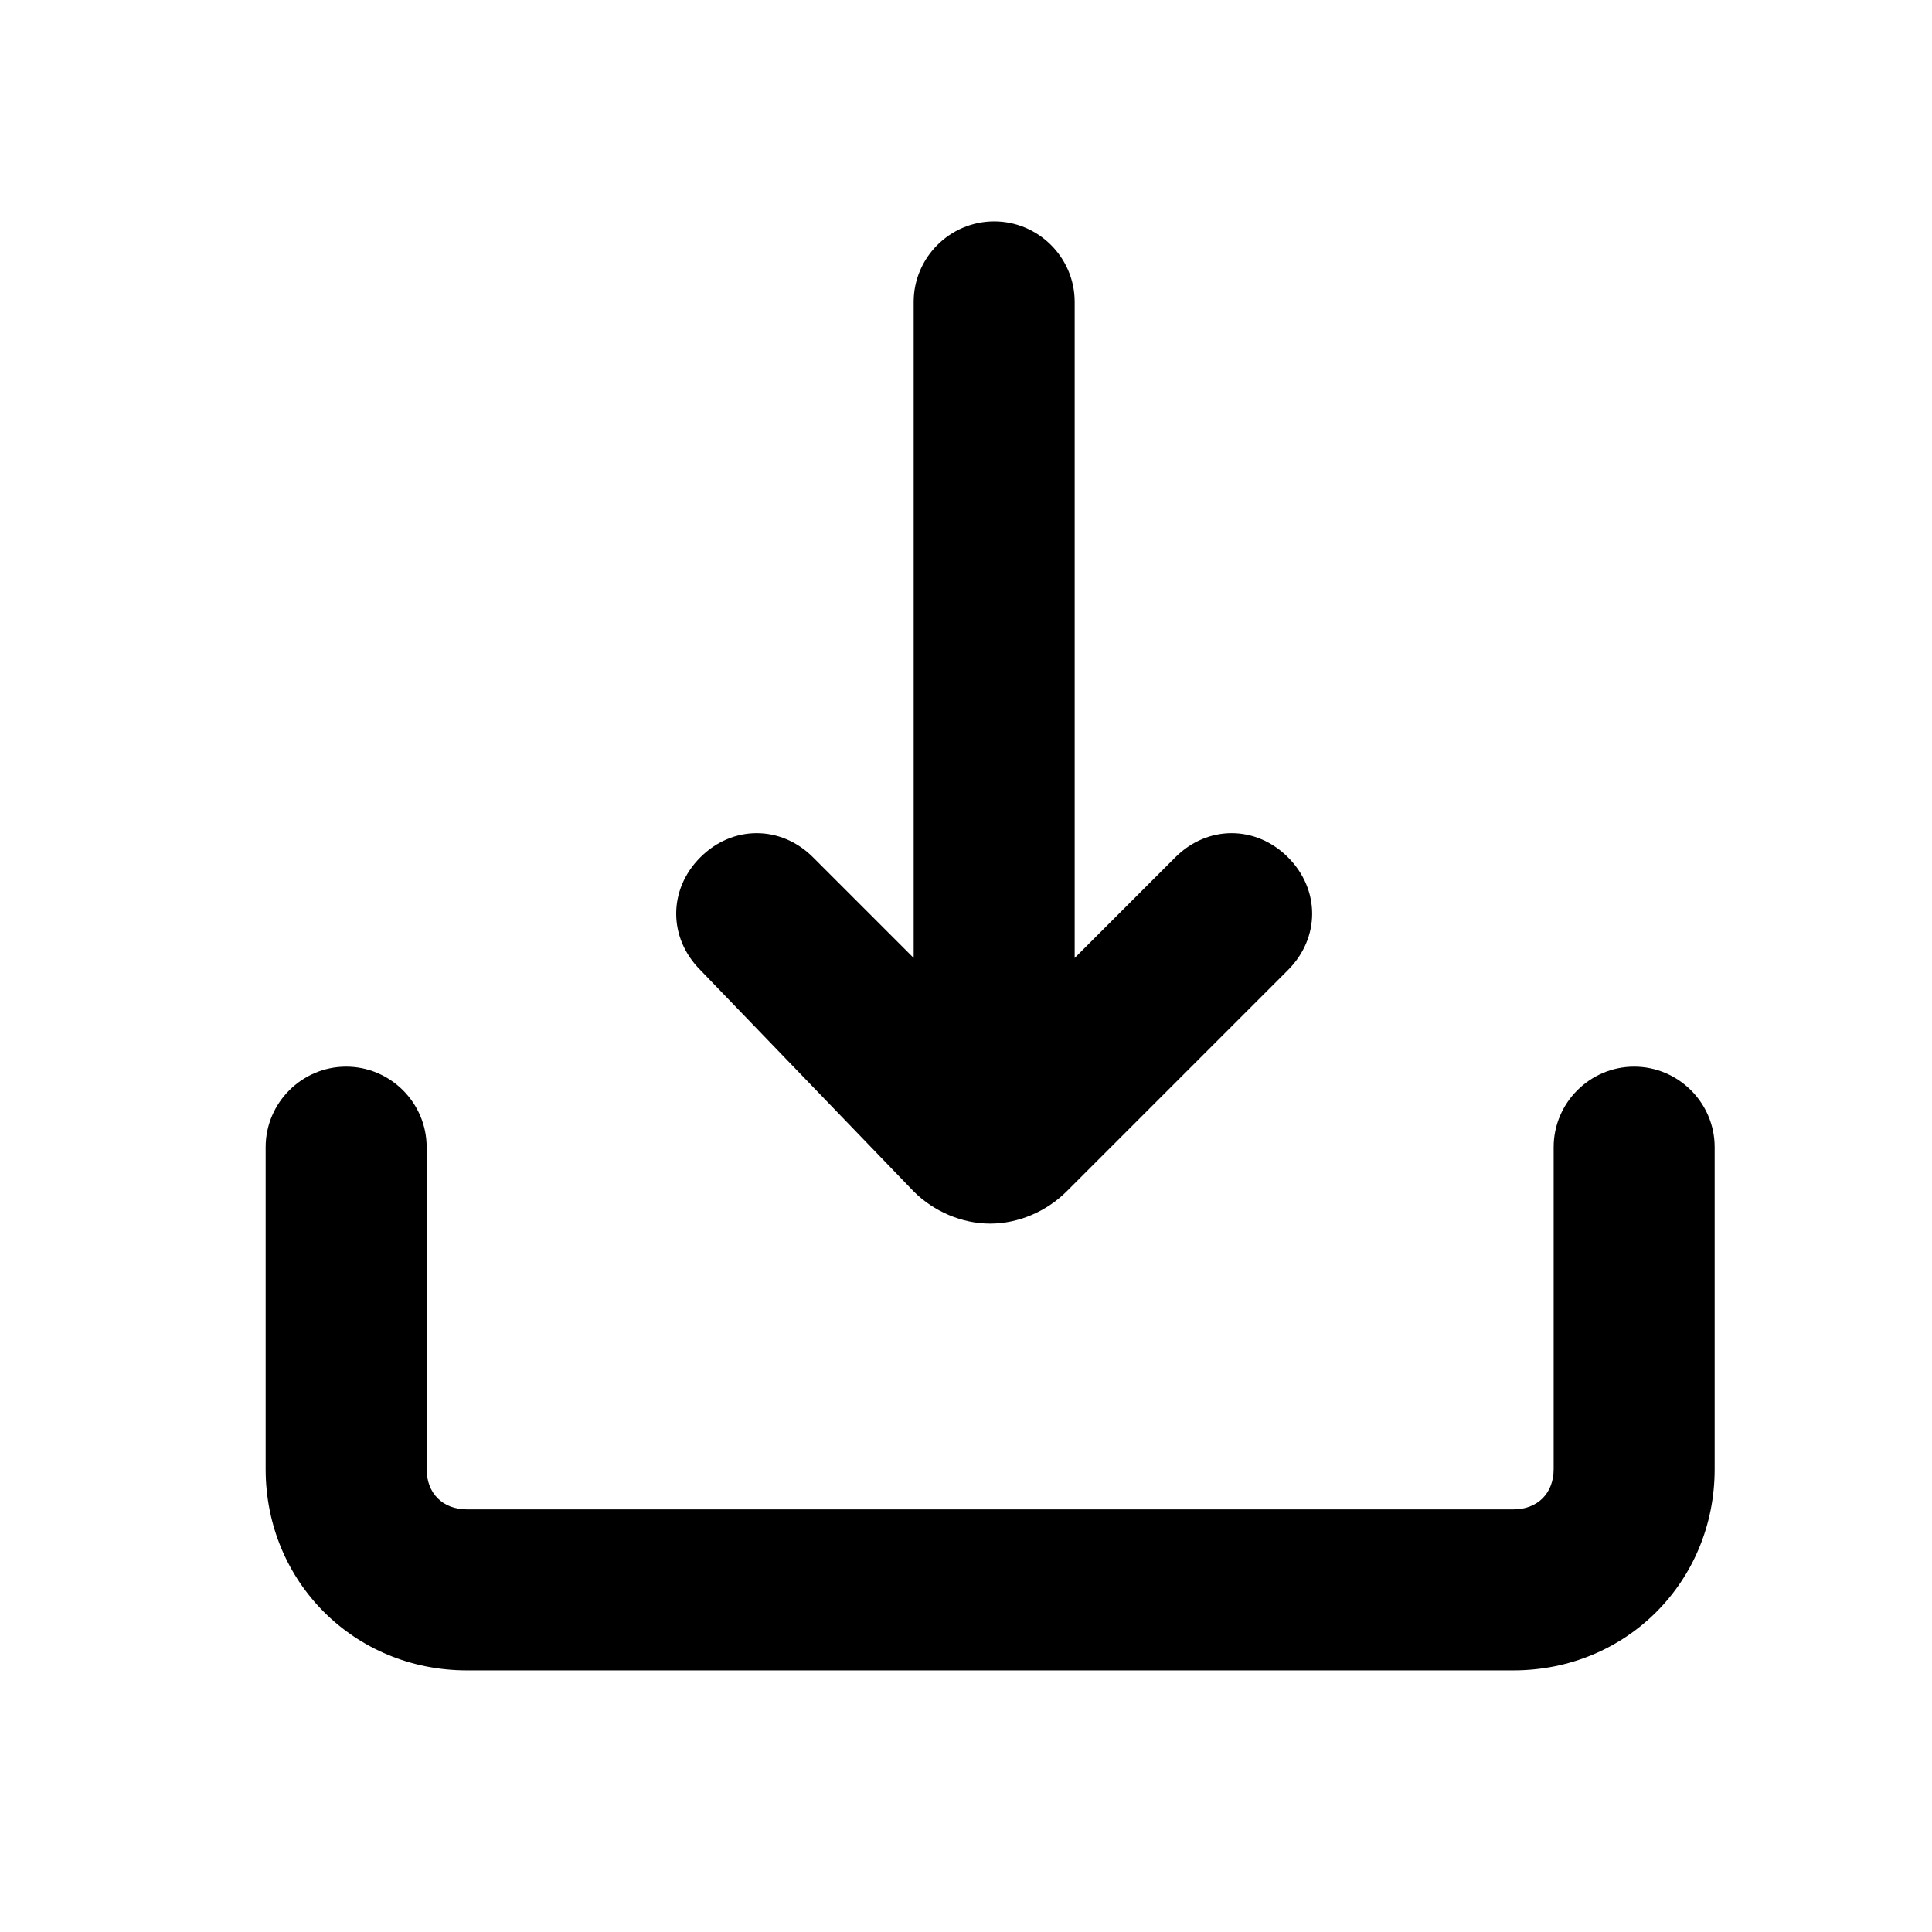
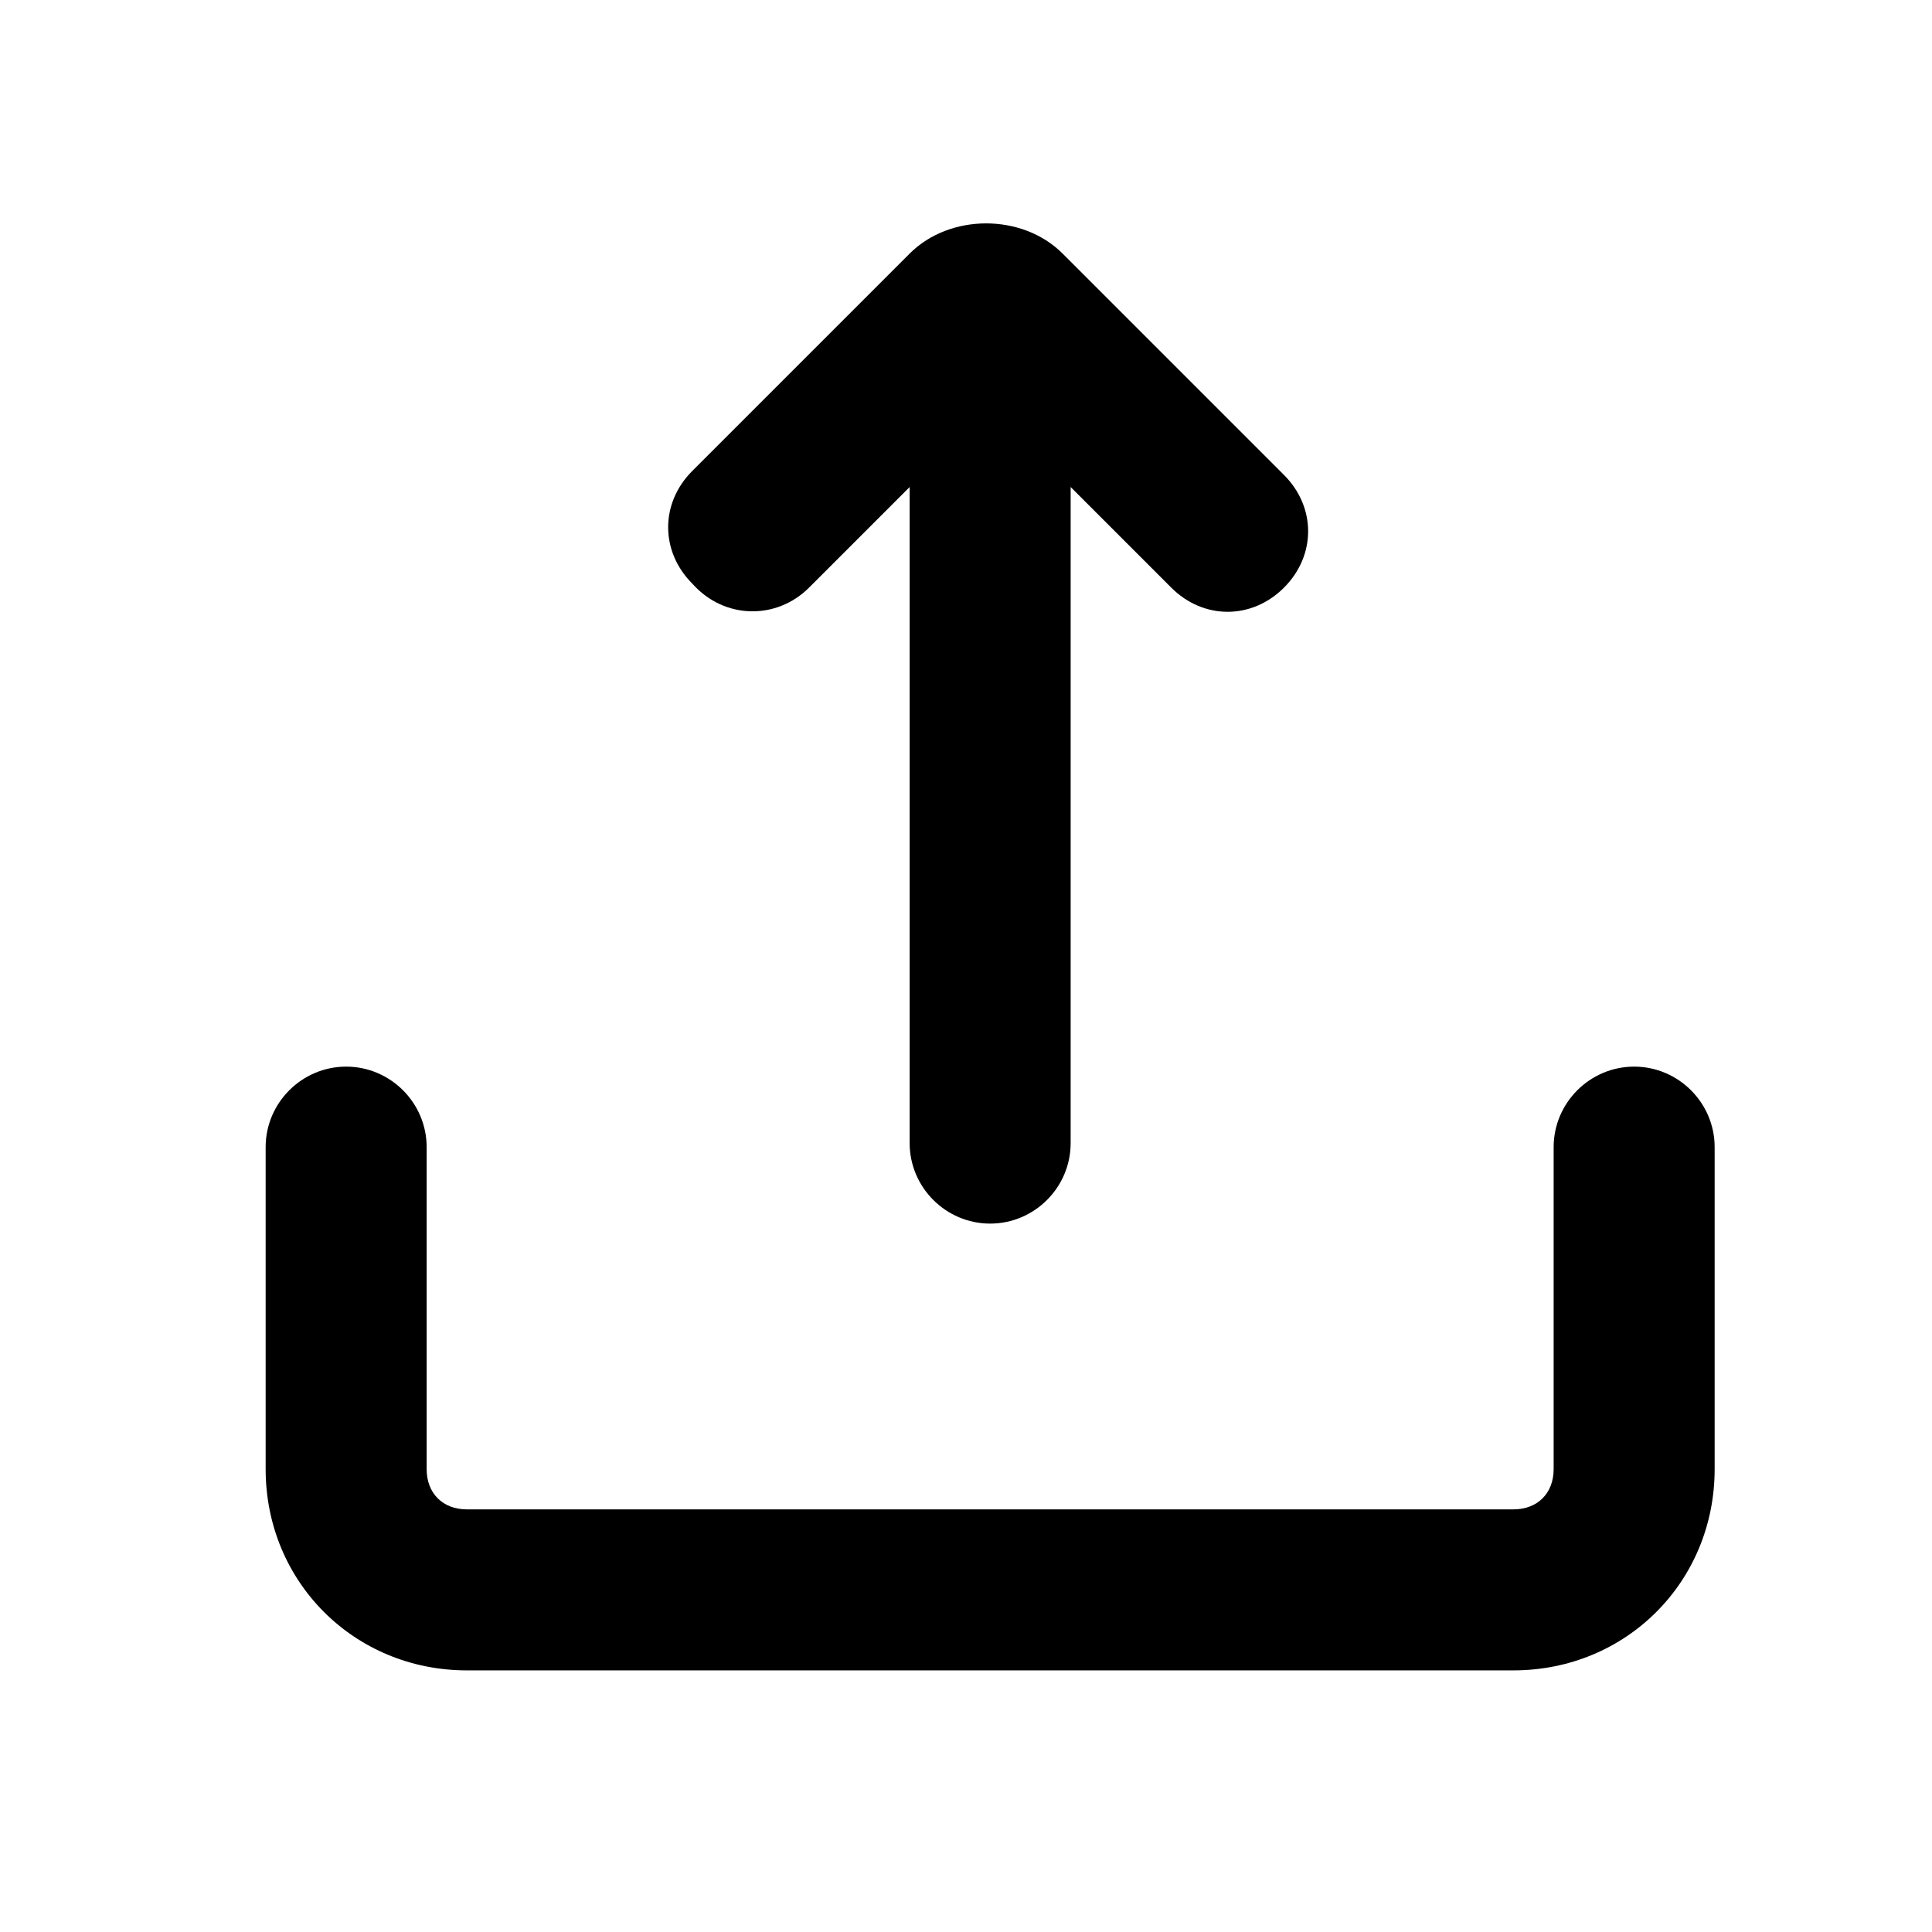
- <svg xmlns="http://www.w3.org/2000/svg" t="1676635881296" class="icon" viewBox="0 0 1024 1024" version="1.1" p-id="2627" width="200" height="200">
-   <path d="M484.267 631.467c10.667 10.667 25.6 17.067 40.533 17.067s29.867-6.4 40.533-17.067l117.333-117.333c17.067-17.067 17.067-42.667 0-59.733-17.067-17.067-42.667-17.067-59.733 0l-53.333 53.333V160c0-23.467-19.2-42.667-42.667-42.667s-42.667 19.2-42.667 42.667v347.733l-53.333-53.333c-17.067-17.067-42.667-17.067-59.733 0-17.067 17.067-17.067 42.667 0 59.733l113.067 117.333z" p-id="2628" fill="#000000" />
-   <path d="M866.133 565.333c-23.467 0-42.667 19.2-42.667 42.667v170.667c0 12.8-8.533 21.333-21.333 21.333h-554.667c-12.8 0-21.333-8.533-21.333-21.333v-170.667c0-23.467-19.2-42.667-42.667-42.667s-42.667 19.2-42.667 42.667v170.667c0 59.733 46.933 106.667 106.667 106.667h554.667c59.733 0 106.667-46.933 106.667-106.667v-170.667c0-23.467-19.2-42.667-42.667-42.667z" p-id="2629" fill="#000000" />
+ <svg xmlns="http://www.w3.org/2000/svg" t="1676635836032" class="icon" viewBox="0 0 1024 1024" version="1.1" p-id="2432" width="200" height="200">
+   <path d="M428.8 311.467l53.333-53.333v347.733c0 23.467 19.2 42.667 42.667 42.667s42.667-19.2 42.667-42.667V258.133l53.333 53.333c8.533 8.533 19.2 12.8 29.867 12.8s21.333-4.267 29.867-12.8c17.067-17.067 17.067-42.667 0-59.733l-117.333-117.333c-21.333-21.333-59.733-21.333-81.067 0l-115.2 115.2c-17.067 17.067-17.067 42.667 0 59.733 17.067 19.2 44.8 19.2 61.867 2.133z" p-id="2433" fill="#000000" />
+   <path d="M866.133 565.333c-23.467 0-42.667 19.2-42.667 42.667v170.667c0 12.8-8.533 21.333-21.333 21.333h-554.667c-12.8 0-21.333-8.533-21.333-21.333v-170.667c0-23.467-19.2-42.667-42.667-42.667s-42.667 19.2-42.667 42.667v170.667c0 59.733 46.933 106.667 106.667 106.667h554.667c59.733 0 106.667-46.933 106.667-106.667v-170.667c0-23.467-19.2-42.667-42.667-42.667z" p-id="2434" fill="#000000" />
</svg>
